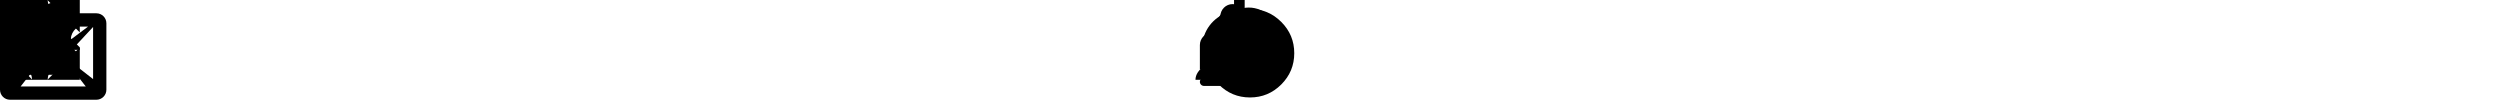
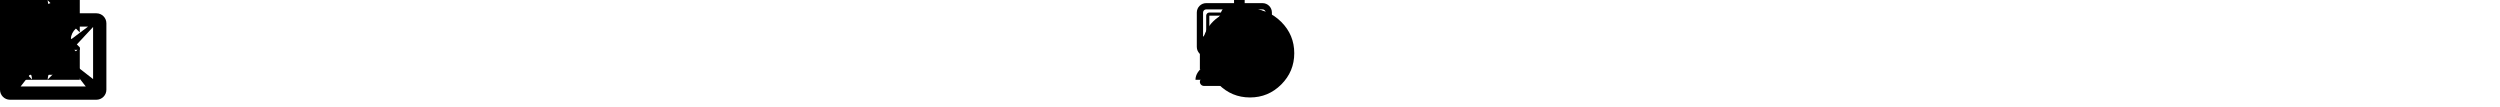
<svg xmlns="http://www.w3.org/2000/svg" version="1.1" width="752" height="32" viewBox="0 0 752 32">
  <svg id="icon-envelop" width="32" height="32" viewBox="0 0 32 32" x="0" y="0">
    <path d="M29 4h-26c-1.65 0-3 1.35-3 3v20c0 1.65 1.35 3 3 3h26c1.65 0 3-1.35 3-3v-20c0-1.65-1.35-3-3-3zM12.461 17.199l-8.461 6.59v-15.676l8.461 9.086zM5.512 8h20.976l-10.488 7.875-10.488-7.875zM12.79 17.553l3.21 3.447 3.21-3.447 6.58 8.447h-19.579l6.58-8.447zM19.539 17.199l8.461-9.086v15.676l-8.461-6.59z" />
  </svg>
  <svg id="icon-bell" width="20" height="20" viewBox="0 0 32 32" x="0" y="0">
    <path d="M32.047 25c0-9-8-7-8-14 0-0.58-0.056-1.076-0.158-1.498-0.526-3.532-2.88-6.366-5.93-7.23 0.027-0.123 0.041-0.251 0.041-0.382 0-1.040-0.9-1.891-2-1.891s-2 0.851-2 1.891c0 0.131 0.014 0.258 0.041 0.382-3.421 0.969-5.966 4.416-6.039 8.545-0.001 0.060-0.002 0.121-0.002 0.183 0 7-8 5-8 14 0 2.382 5.331 4.375 12.468 4.878 0.673 1.263 2.002 2.122 3.532 2.122s2.86-0.86 3.532-2.122c7.137-0.503 12.468-2.495 12.468-4.878 0-0.007-0.001-0.014-0.001-0.021l0.048 0.021zM25.82 26.691c-1.695 0.452-3.692 0.777-5.837 0.958-0.178-2.044-1.893-3.648-3.984-3.648s-3.805 1.604-3.984 3.648c-2.144-0.18-4.142-0.506-5.837-0.958-2.332-0.622-3.447-1.318-3.855-1.691 0.408-0.372 1.523-1.068 3.855-1.691 2.712-0.724 6.199-1.122 9.82-1.122s7.109 0.398 9.82 1.122c2.332 0.622 3.447 1.318 3.855 1.691-0.408 0.372-1.523 1.068-3.855 1.691z" />
  </svg>
  <svg id="icon-calendar" width="20" height="20" viewBox="0 0 32 32" x="0" y="0">
    <path d="M10 12h4v4h-4zM16 12h4v4h-4zM22 12h4v4h-4zM4 24h4v4h-4zM10 24h4v4h-4zM16 24h4v4h-4zM10 18h4v4h-4zM16 18h4v4h-4zM22 18h4v4h-4zM4 18h4v4h-4zM26 0v2h-4v-2h-14v2h-4v-2h-4v32h30v-32h-4zM28 30h-26v-22h26v22z" />
  </svg>
  <svg id="icon-user" viewBox="0 0 40 40" x="-2" y="0">
    <path d="M18 22.082v-1.649c2.203-1.241 4-4.337 4-7.432 0-4.971 0-9-6-9s-6 4.029-6 9c0 3.096 1.797 6.191 4 7.432v1.649c-6.784 0.555-12 3.888-12 7.918h28c0-4.030-5.216-7.364-12-7.918z" />
  </svg>
  <svg id="icon-enlarge" width="24" height="24" viewBox="0 0 32 32" x="0" y="0">
    <path d="M32 0h-13l5 5-6 6 3 3 6-6 5 5z" />
    <path d="M32 32v-13l-5 5-6-6-3 3 6 6-5 5z" />
    <path d="M0 32h13l-5-5 6-6-3-3-6 6-5-5z" />
    <path d="M0 0v13l5-5 6 6 3-3-6-6 5-5z" />
  </svg>
  <svg id="icon-airplane" width="20" height="20" viewBox="0 0 32 32" x="0" y="0">
    <path d="M24 19.999l-5.713-5.713 13.713-10.286-4-4-17.141 6.858-5.397-5.397c-1.556-1.556-3.728-1.928-4.828-0.828s-0.727 3.273 0.828 4.828l5.396 5.396-6.858 17.143 4 4 10.287-13.715 5.713 5.713v7.999h4l2-6 6-2v-4l-7.999 0z" />
  </svg>
  <svg id="icon-switch" viewBox="0 0 40 40" x="-" y="0">
    <path d="M20 4.581v4.249c1.131 0.494 2.172 1.2 3.071 2.099 1.889 1.889 2.929 4.4 2.929 7.071s-1.040 5.182-2.929 7.071c-1.889 1.889-4.4 2.929-7.071 2.929s-5.182-1.040-7.071-2.929c-1.889-1.889-2.929-4.4-2.929-7.071s1.040-5.182 2.929-7.071c0.899-0.899 1.94-1.606 3.071-2.099v-4.249c-5.783 1.721-10 7.077-10 13.419 0 7.732 6.268 14 14 14s14-6.268 14-14c0-6.342-4.217-11.698-10-13.419zM14 0h4v16h-4z" />
  </svg>
  <svg id="icon-cog" width="24" height="24" viewBox="0 0 32 32" x="0" y="0">
    <path d="M29.181 19.070c-1.679-2.908-0.669-6.634 2.255-8.328l-3.145-5.447c-0.898 0.527-1.943 0.829-3.058 0.829-3.361 0-6.085-2.742-6.085-6.125h-6.289c0.008 1.044-0.252 2.103-0.811 3.070-1.679 2.908-5.411 3.897-8.339 2.211l-3.144 5.447c0.905 0.515 1.689 1.268 2.246 2.234 1.676 2.903 0.672 6.623-2.241 8.319l3.145 5.447c0.895-0.522 1.935-0.82 3.044-0.82 3.35 0 6.067 2.725 6.084 6.092h6.289c-0.003-1.034 0.259-2.080 0.811-3.038 1.676-2.903 5.399-3.894 8.325-2.219l3.145-5.447c-0.899-0.515-1.678-1.266-2.232-2.226zM16 22.479c-3.578 0-6.479-2.901-6.479-6.479s2.901-6.479 6.479-6.479c3.578 0 6.479 2.901 6.479 6.479s-2.901 6.479-6.479 6.479z" />
  </svg>
  <svg id="icon-home3" viewBox="0 0 32 32" width="24" height="24" x="0" y="0">
    <path d="M32 19l-6-6v-9h-4v5l-6-6-16 16v1h4v10h10v-6h4v6h10v-10h4z" />
  </svg>
  <svg id="icon-times" viewBox="0 0 24 24" x="0" y="0">
    <path d="M17.414 6.586c-0.78-0.781-2.048-0.781-2.828 0l-2.586 2.586-2.586-2.586c-0.78-0.781-2.048-0.781-2.828 0-0.781 0.781-0.781 2.047 0 2.828l2.585 2.586-2.585 2.586c-0.781 0.781-0.781 2.047 0 2.828 0.39 0.391 0.902 0.586 1.414 0.586s1.024-0.195 1.414-0.586l2.586-2.586 2.586 2.586c0.39 0.391 0.902 0.586 1.414 0.586s1.024-0.195 1.414-0.586c0.781-0.781 0.781-2.047 0-2.828l-2.585-2.586 2.585-2.586c0.781-0.781 0.781-2.047 0-2.828z" />
  </svg>
  <svg id="icon-check_circle_outline" viewBox="0 0 24 24" x="0" y="0">
    <path d="M12 20.016q3.281 0 5.648-2.367t2.367-5.648-2.367-5.648-5.648-2.367-5.648 2.367-2.367 5.648 2.367 5.648 5.648 2.367zM12 2.016q4.125 0 7.055 2.93t2.93 7.055-2.93 7.055-7.055 2.93-7.055-2.93-2.93-7.055 2.93-7.055 7.055-2.93zM16.594 7.594l1.406 1.406-8.016 8.016-4.969-5.016 1.406-1.406 3.563 3.563z" />
  </svg>
  <svg id="icon-dangerous" viewBox="0 0 24 24" x="0" y="0">
    <path d="M17.016 15.75l-3.75-3.75 3.75-3.75-1.266-1.266-3.75 3.75-3.75-3.75-1.266 1.266 3.75 3.75-3.75 3.75 1.266 1.266 3.75-3.75 3.75 3.75zM15.75 3l5.25 5.25v7.5l-5.25 5.25h-7.5l-5.25-5.25v-7.5l5.25-5.25h7.5z" />
  </svg>
  <svg id="icon-key-outline" viewBox="0 0 22 22" x="-4" y="-5">
    <path d="M10 21h-6v-4.414l3.783-3.783c-0.187-0.587-0.283-1.192-0.283-1.803 0-3.309 2.691-6 6-6s6 2.691 6 6-2.691 6-6 6h-1.5v2h-2v2zM6 19h2v-2h2v-2h3.5c2.206 0 4-1.794 4-4s-1.794-4-4-4-4 1.794-4 4c0 0.559 0.121 1.109 0.359 1.639l0.285 0.631-4.144 4.144v1.586z" />
    <path d="M13.5 9.998c0.551 0 1 0.449 1 1.002 0 0.552-0.449 1-1 1s-1-0.448-1-1c0-0.553 0.449-1.002 1-1.002M13.5 8.998c-1.104 0-2 0.896-2 2.002 0 1.104 0.896 2 2 2 1.105 0 2-0.896 2-2 0-1.105-0.895-2.002-2-2.002z" />
  </svg>
  <svg id="icon-weather-cloudy" viewBox="0 0 26 26" x="0" y="0">
    <path d="M17 19h-11c-2.206 0-4-1.794-4-4 0-1.861 1.277-3.429 3.001-3.874-0.001-0.042-0.001-0.084-0.001-0.126 0-3.309 2.691-6 6-6 2.587 0 4.824 1.638 5.65 4.015 2.942-0.246 5.35 2.113 5.35 4.985 0 2.757-2.243 5-5 5zM5.905 12.994c-1.008 0.006-1.905 0.903-1.905 2.006s0.897 2 2 2h11c1.654 0 3-1.346 3-3s-1.346-3-3-3c-0.243 0-0.5 0.041-0.81 0.13l-1.075 0.307-0.186-1.103c-0.325-1.932-1.977-3.334-3.929-3.334-2.206 0-4 1.794-4 4 0 0.272 0.027 0.545 0.082 0.811l0.244 1.199-1.421-0.016z" />
  </svg>
  <svg id="icon-chart-bar-outline" viewBox="0 0 26 26" x="-4" y="0">
    <path d="M17 5c-0.771 0-1.468 0.301-2 0.779v-1.779c0-1.654-1.346-3-3-3s-3 1.346-3 3v4.779c-0.532-0.478-1.229-0.779-2-0.779-1.654 0-3 1.346-3 3v6h16v-9c0-1.654-1.346-3-3-3zM12 3c0.551 0 1 0.448 1 1v11h-2v-11c0-0.552 0.449-1 1-1zM8 15h-2v-4c0-0.552 0.449-1 1-1s1 0.448 1 1v4zM18 15h-2v-7c0-0.552 0.449-1 1-1s1 0.448 1 1v7z" />
    <path d="M19 21h-14c-0.552 0-1-0.447-1-1s0.448-1 1-1h14c0.552 0 1 0.447 1 1s-0.448 1-1 1z" />
  </svg>
+   <svg id="icon-device-desktop" viewBox="0 0 34 34" x="0" y="0">
+     <path d="M21 1h-18c-1.654 0-3 1.346-3 3v11c0 1.654 1.346 3 3 3h6v2h-3c-0.552 0-1 0.448-1 1s0.448 1 1 1h12c0.552 0 1-0.448 1-1s-0.448-1-1-1h-3v-2h6c1.654 0 3-1.346 3-3v-11c0-1.654-1.346-3-3-3zM14 20h-4v-2h4v2zM22 15c0 0.551-0.449 1-1 1h-18c-0.551 0-1-0.449-1-1v-11c0-0.551 0.449-1 1-1h18c0.551 0 1 0.449 1 1v11z" />
+     <path d="M20 4h-16c-0.55 0-1 0.45-1 1v8c0 0.55 0.45 1 1 1h16c0.55 0 1-0.45 1-1v-8c0-0.55-0.45-1-1-1zM20 13h-16v-8h16v8z" />
+   </svg>
</svg>
